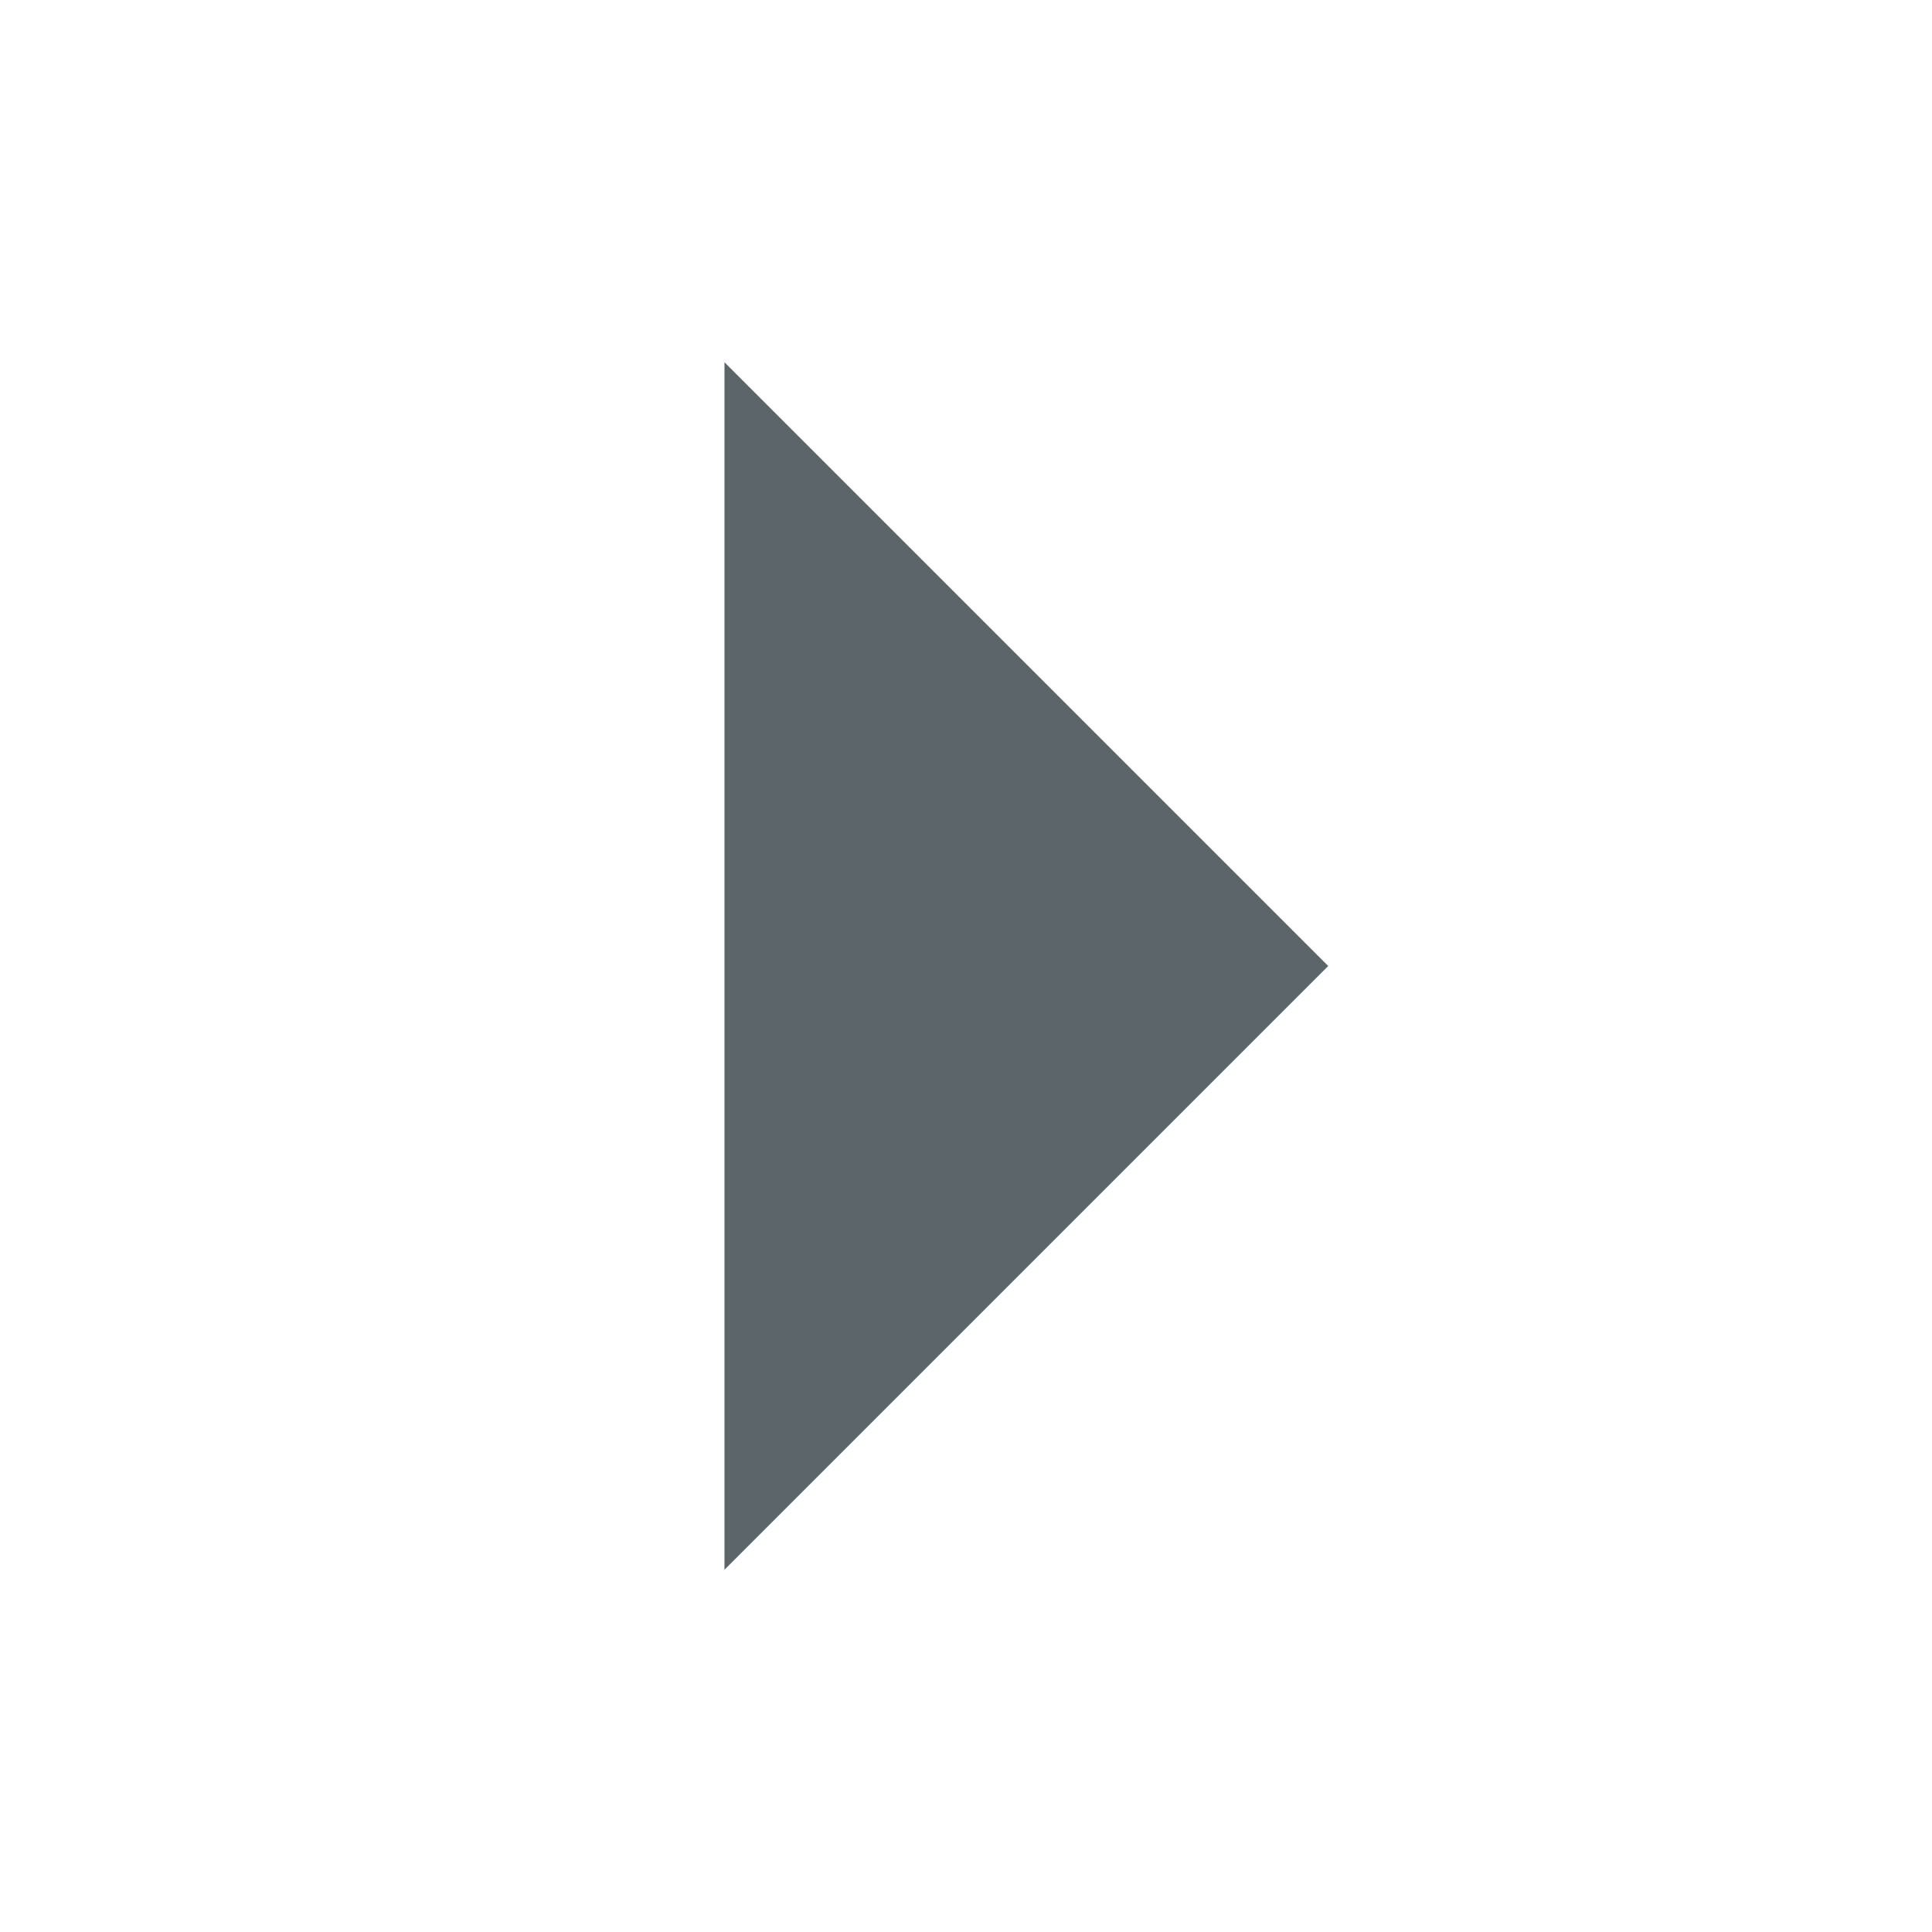
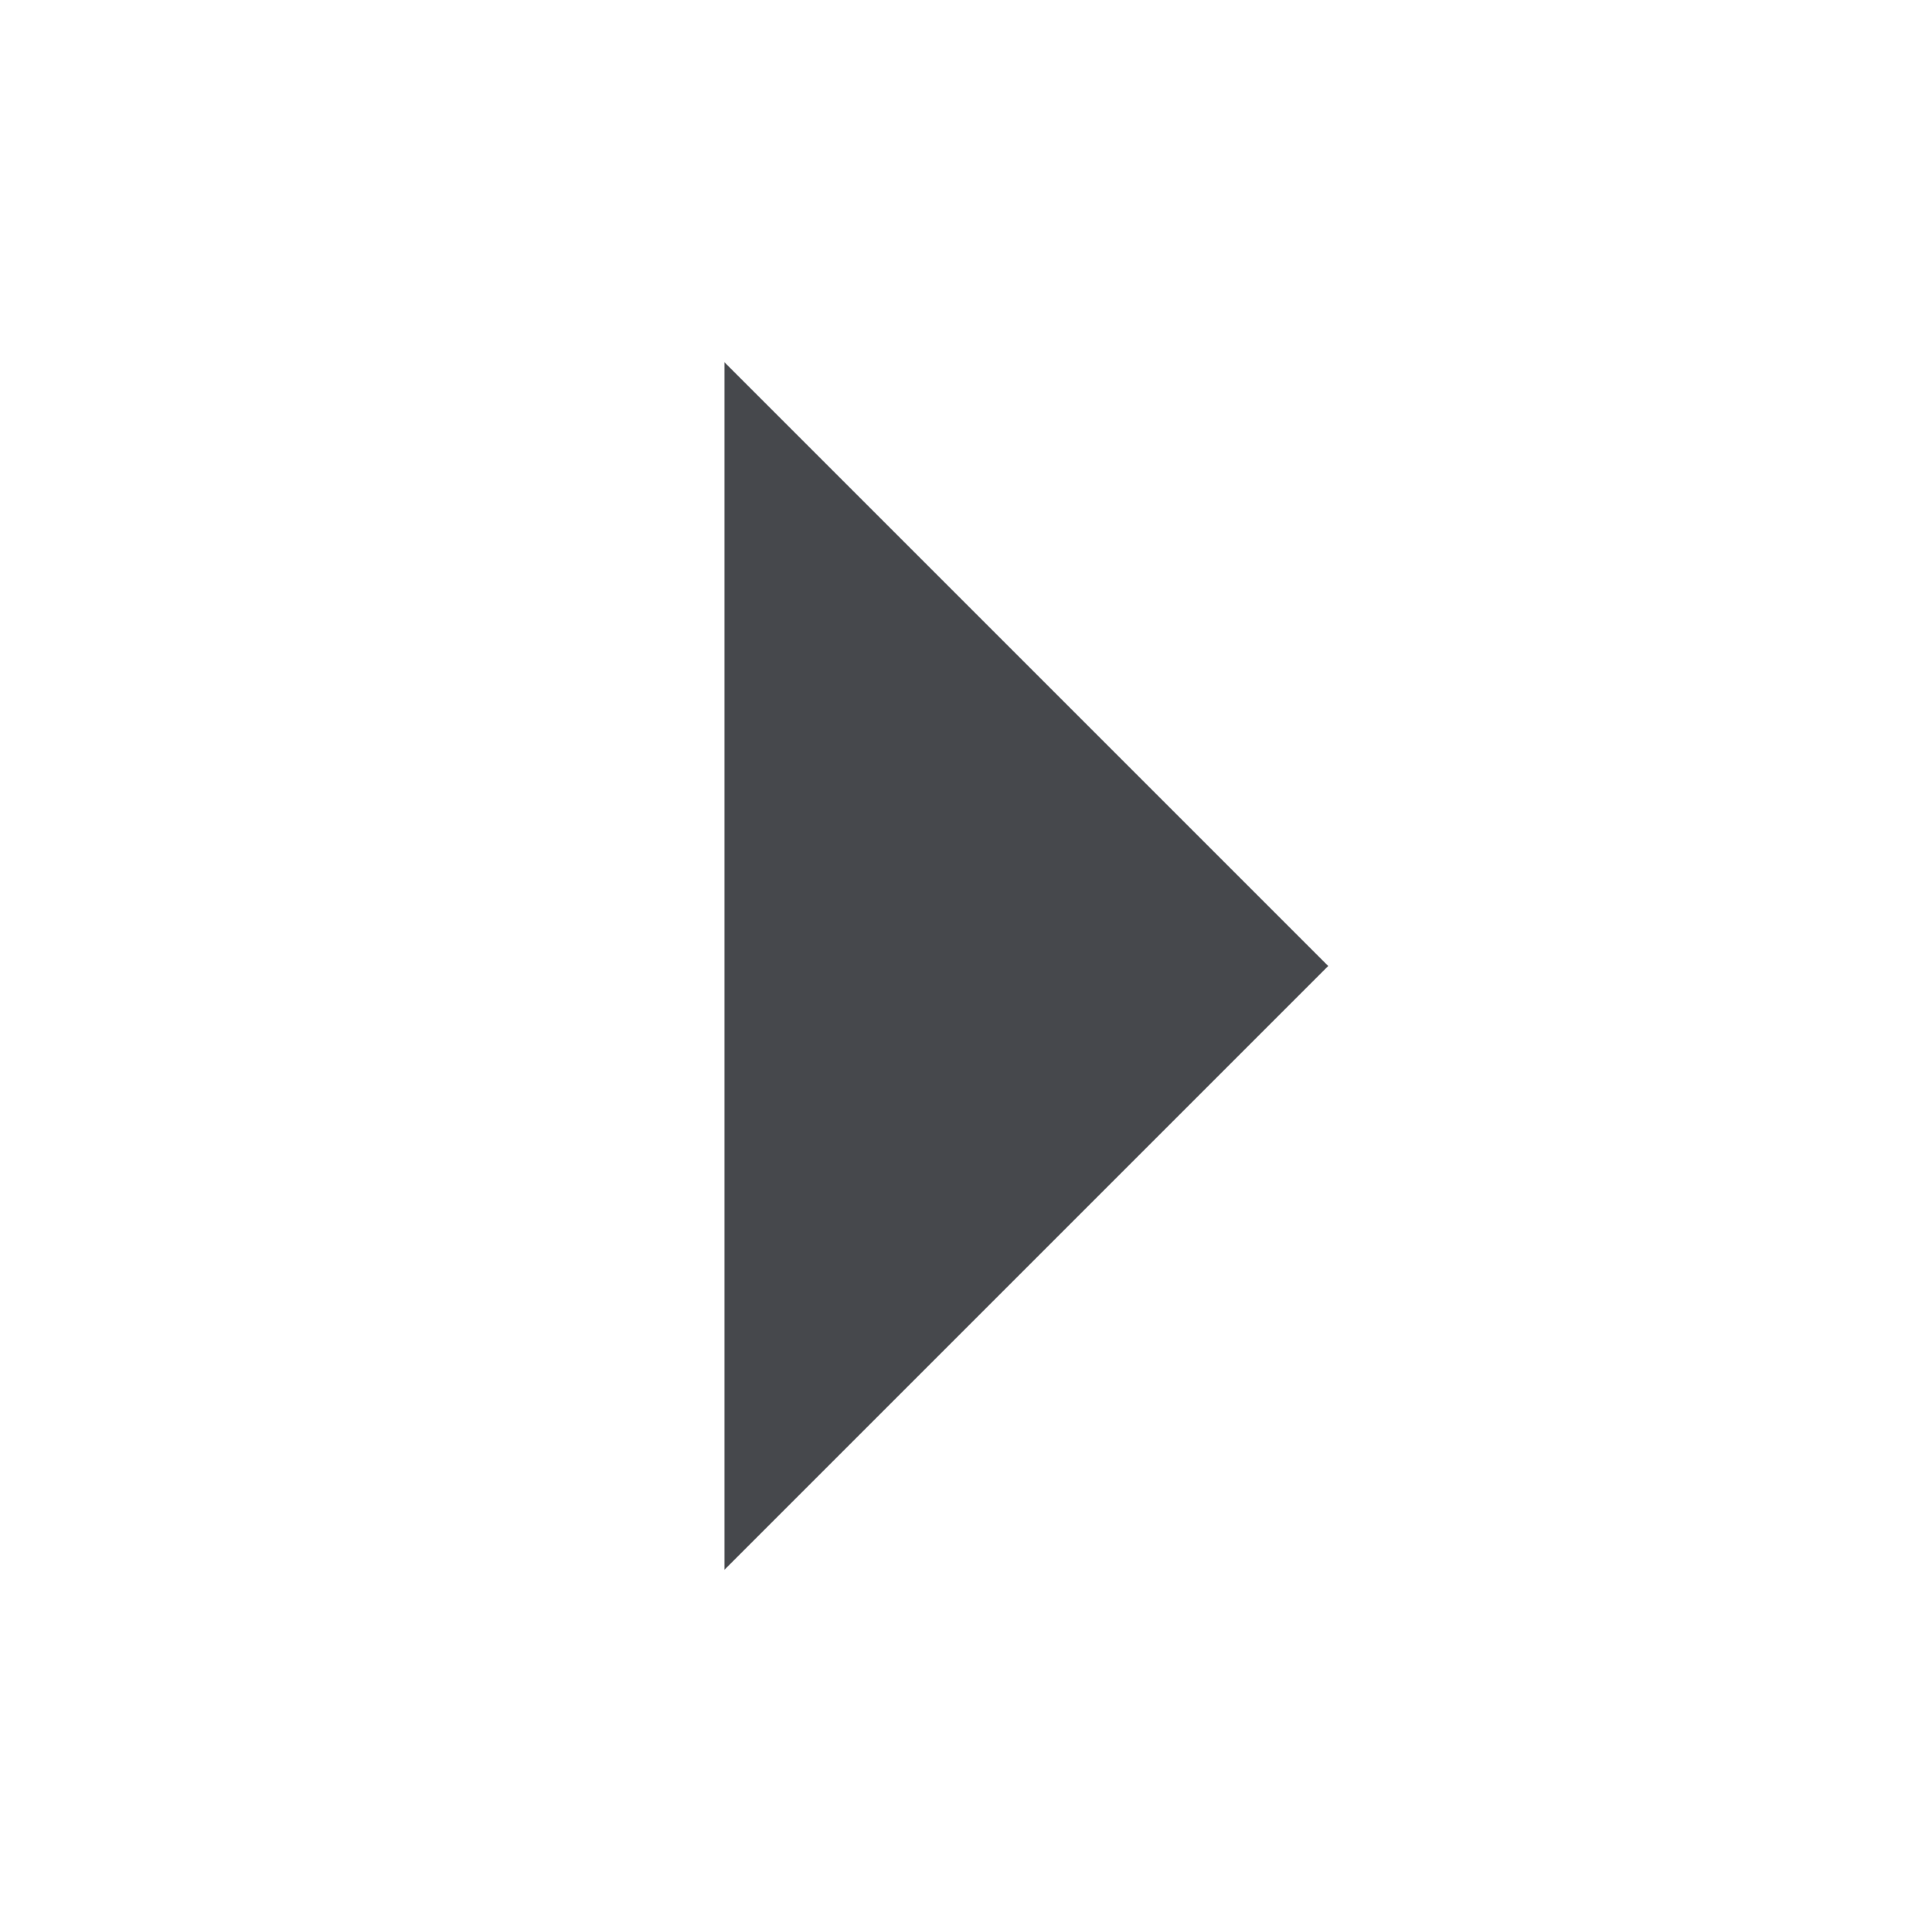
<svg xmlns="http://www.w3.org/2000/svg" height="16" id="svg7384" version="1.1" width="16">
  <defs id="defs7386" />
  <g id="layer9" style="display:inline" transform="translate(-301.0002,-807)" />
  <g id="layer10" style="display:inline" transform="translate(-301.0002,-807)" />
  <g id="layer11" transform="translate(-301.0002,-807)" />
  <g id="layer13" style="display:inline" transform="translate(-301.0002,-807)" />
  <g id="layer14" transform="translate(-301.0002,-807)" />
  <g id="layer15" style="display:inline" transform="translate(-301.0002,-807)" />
  <g id="g71291" style="display:inline" transform="translate(-301.0002,-807)" />
  <g id="g4953" style="display:inline" transform="translate(-301.0002,-807)" />
  <g id="layer12" style="display:inline" transform="translate(-301.0002,-807)">
-     <path d="m 307,820 5,-5 -5,-5 z" id="path6412" style="fill:#263238;fill-opacity:0.75;stroke:none" />
+     <path d="m 307,820 5,-5 -5,-5 z" id="path6412" style="fill:#090B10;fill-opacity:0.75;stroke:none" />
  </g>
</svg>
